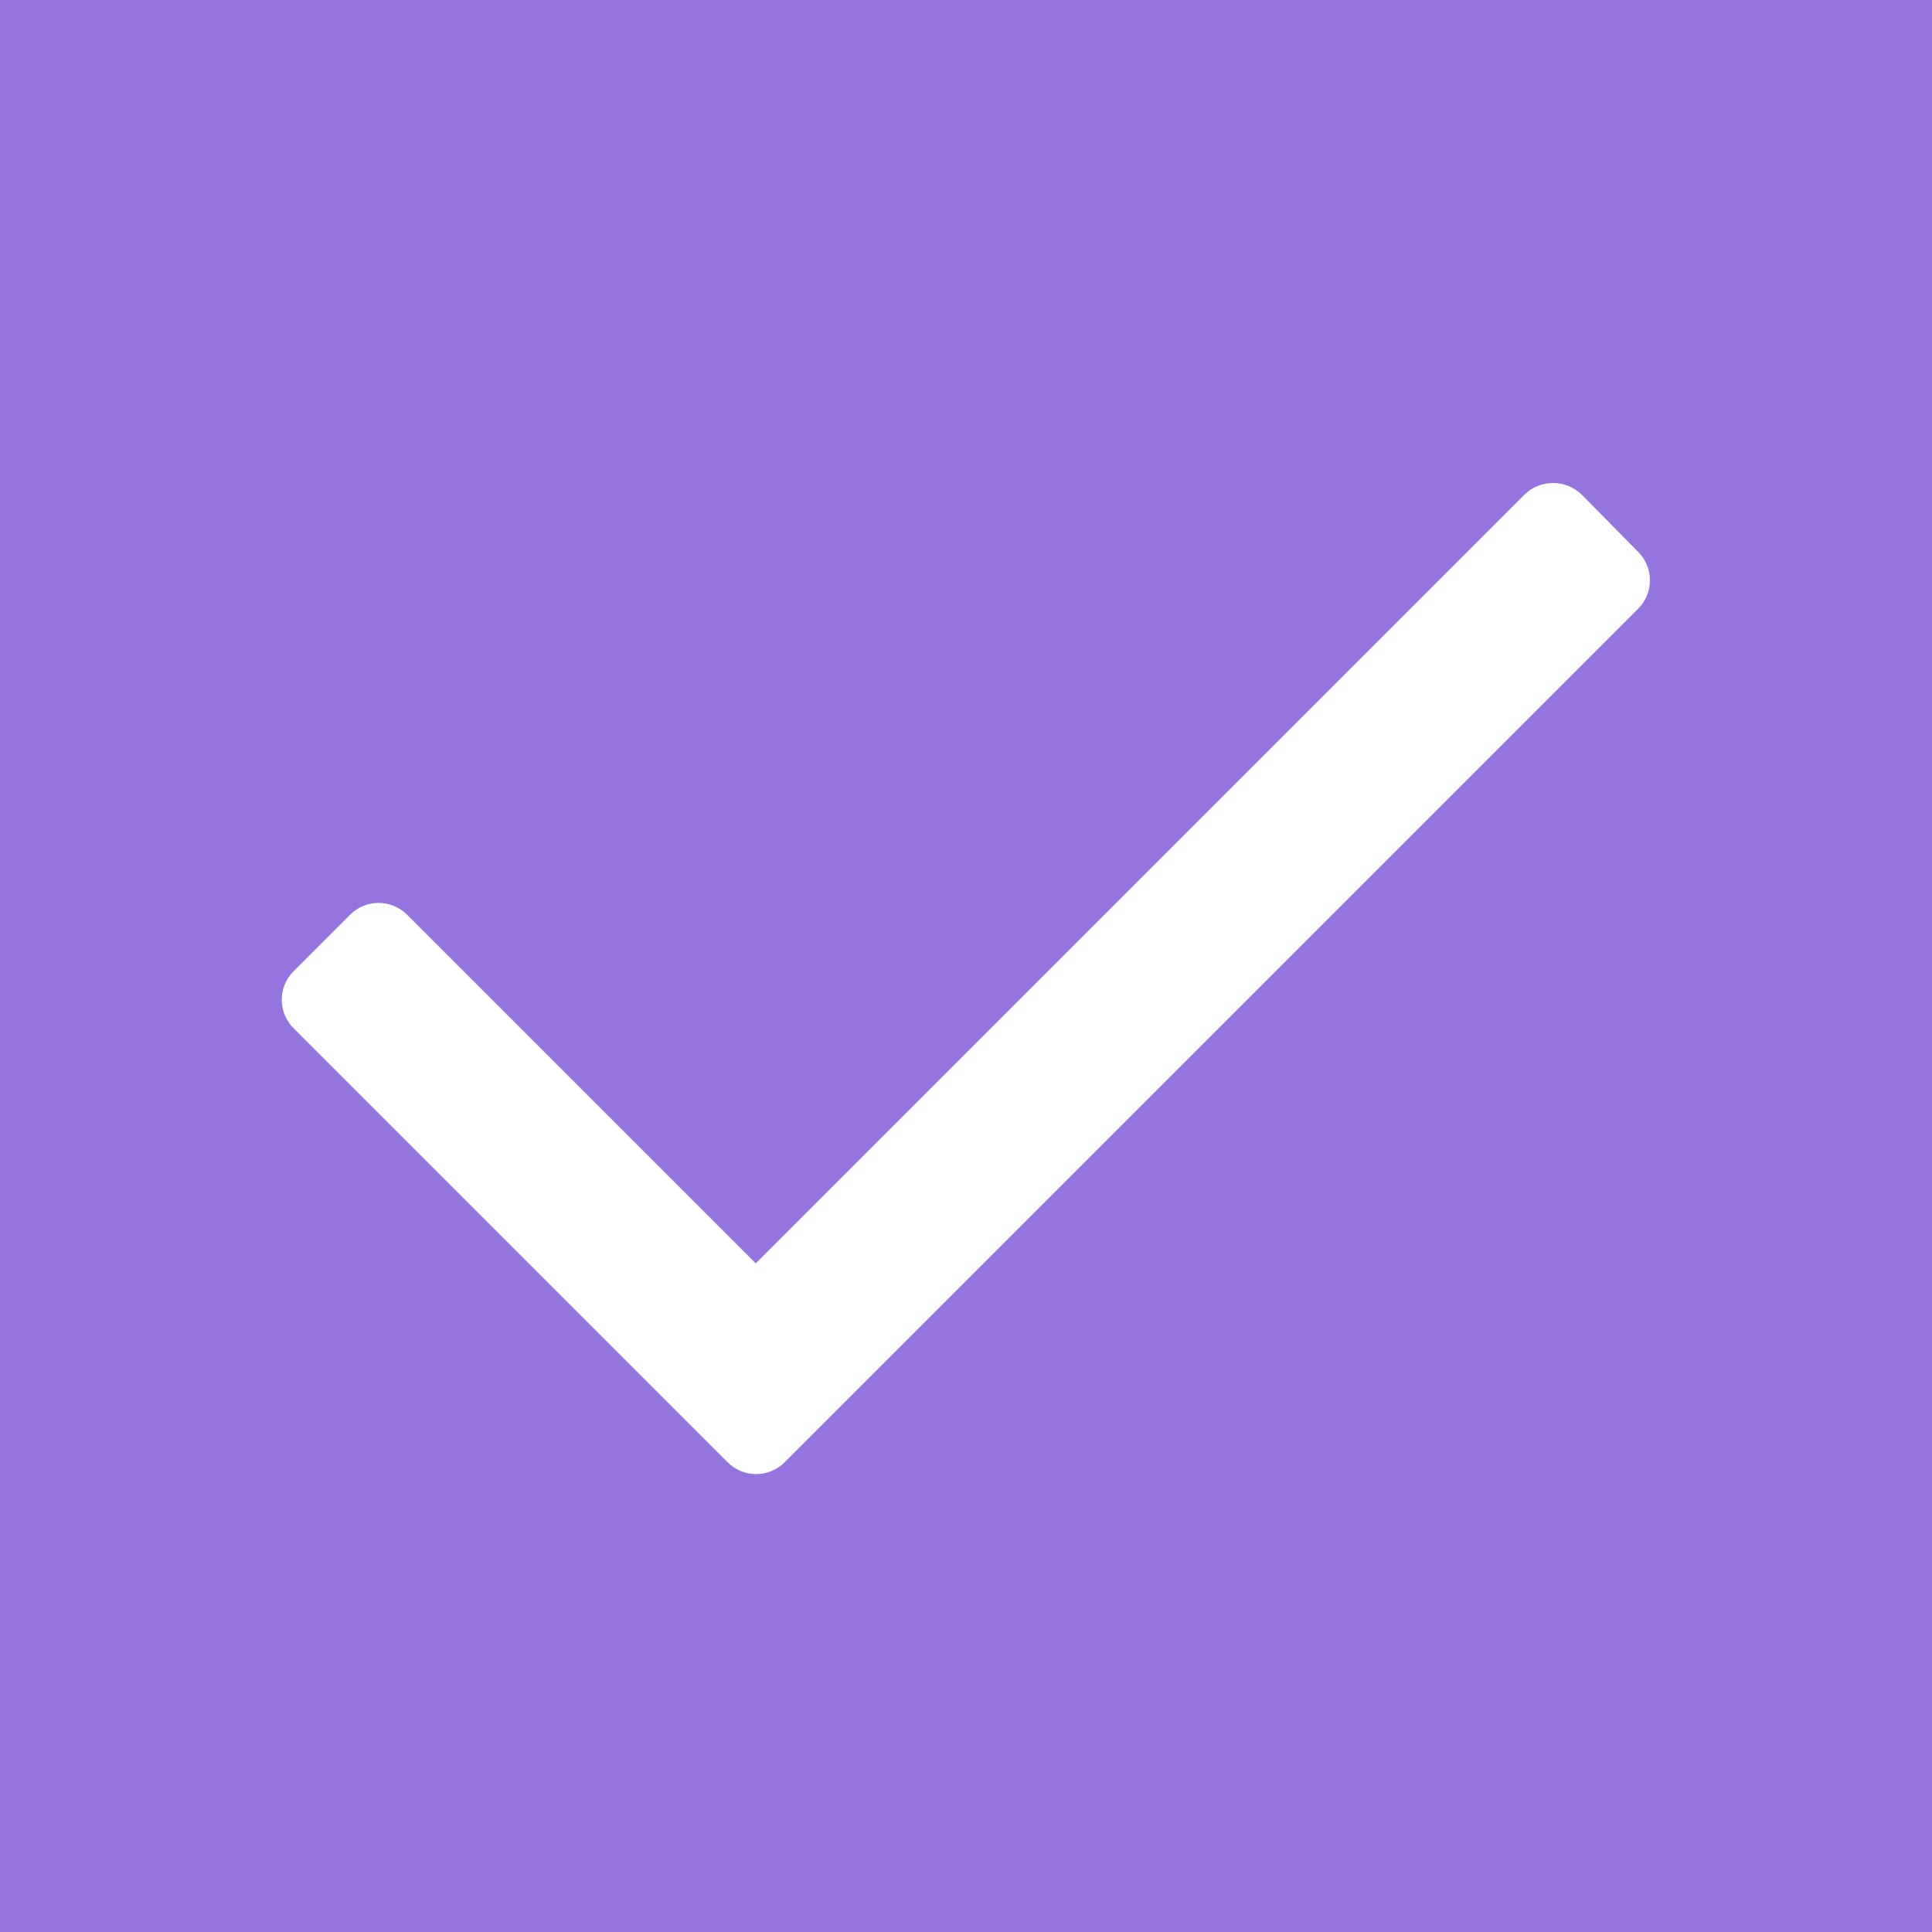
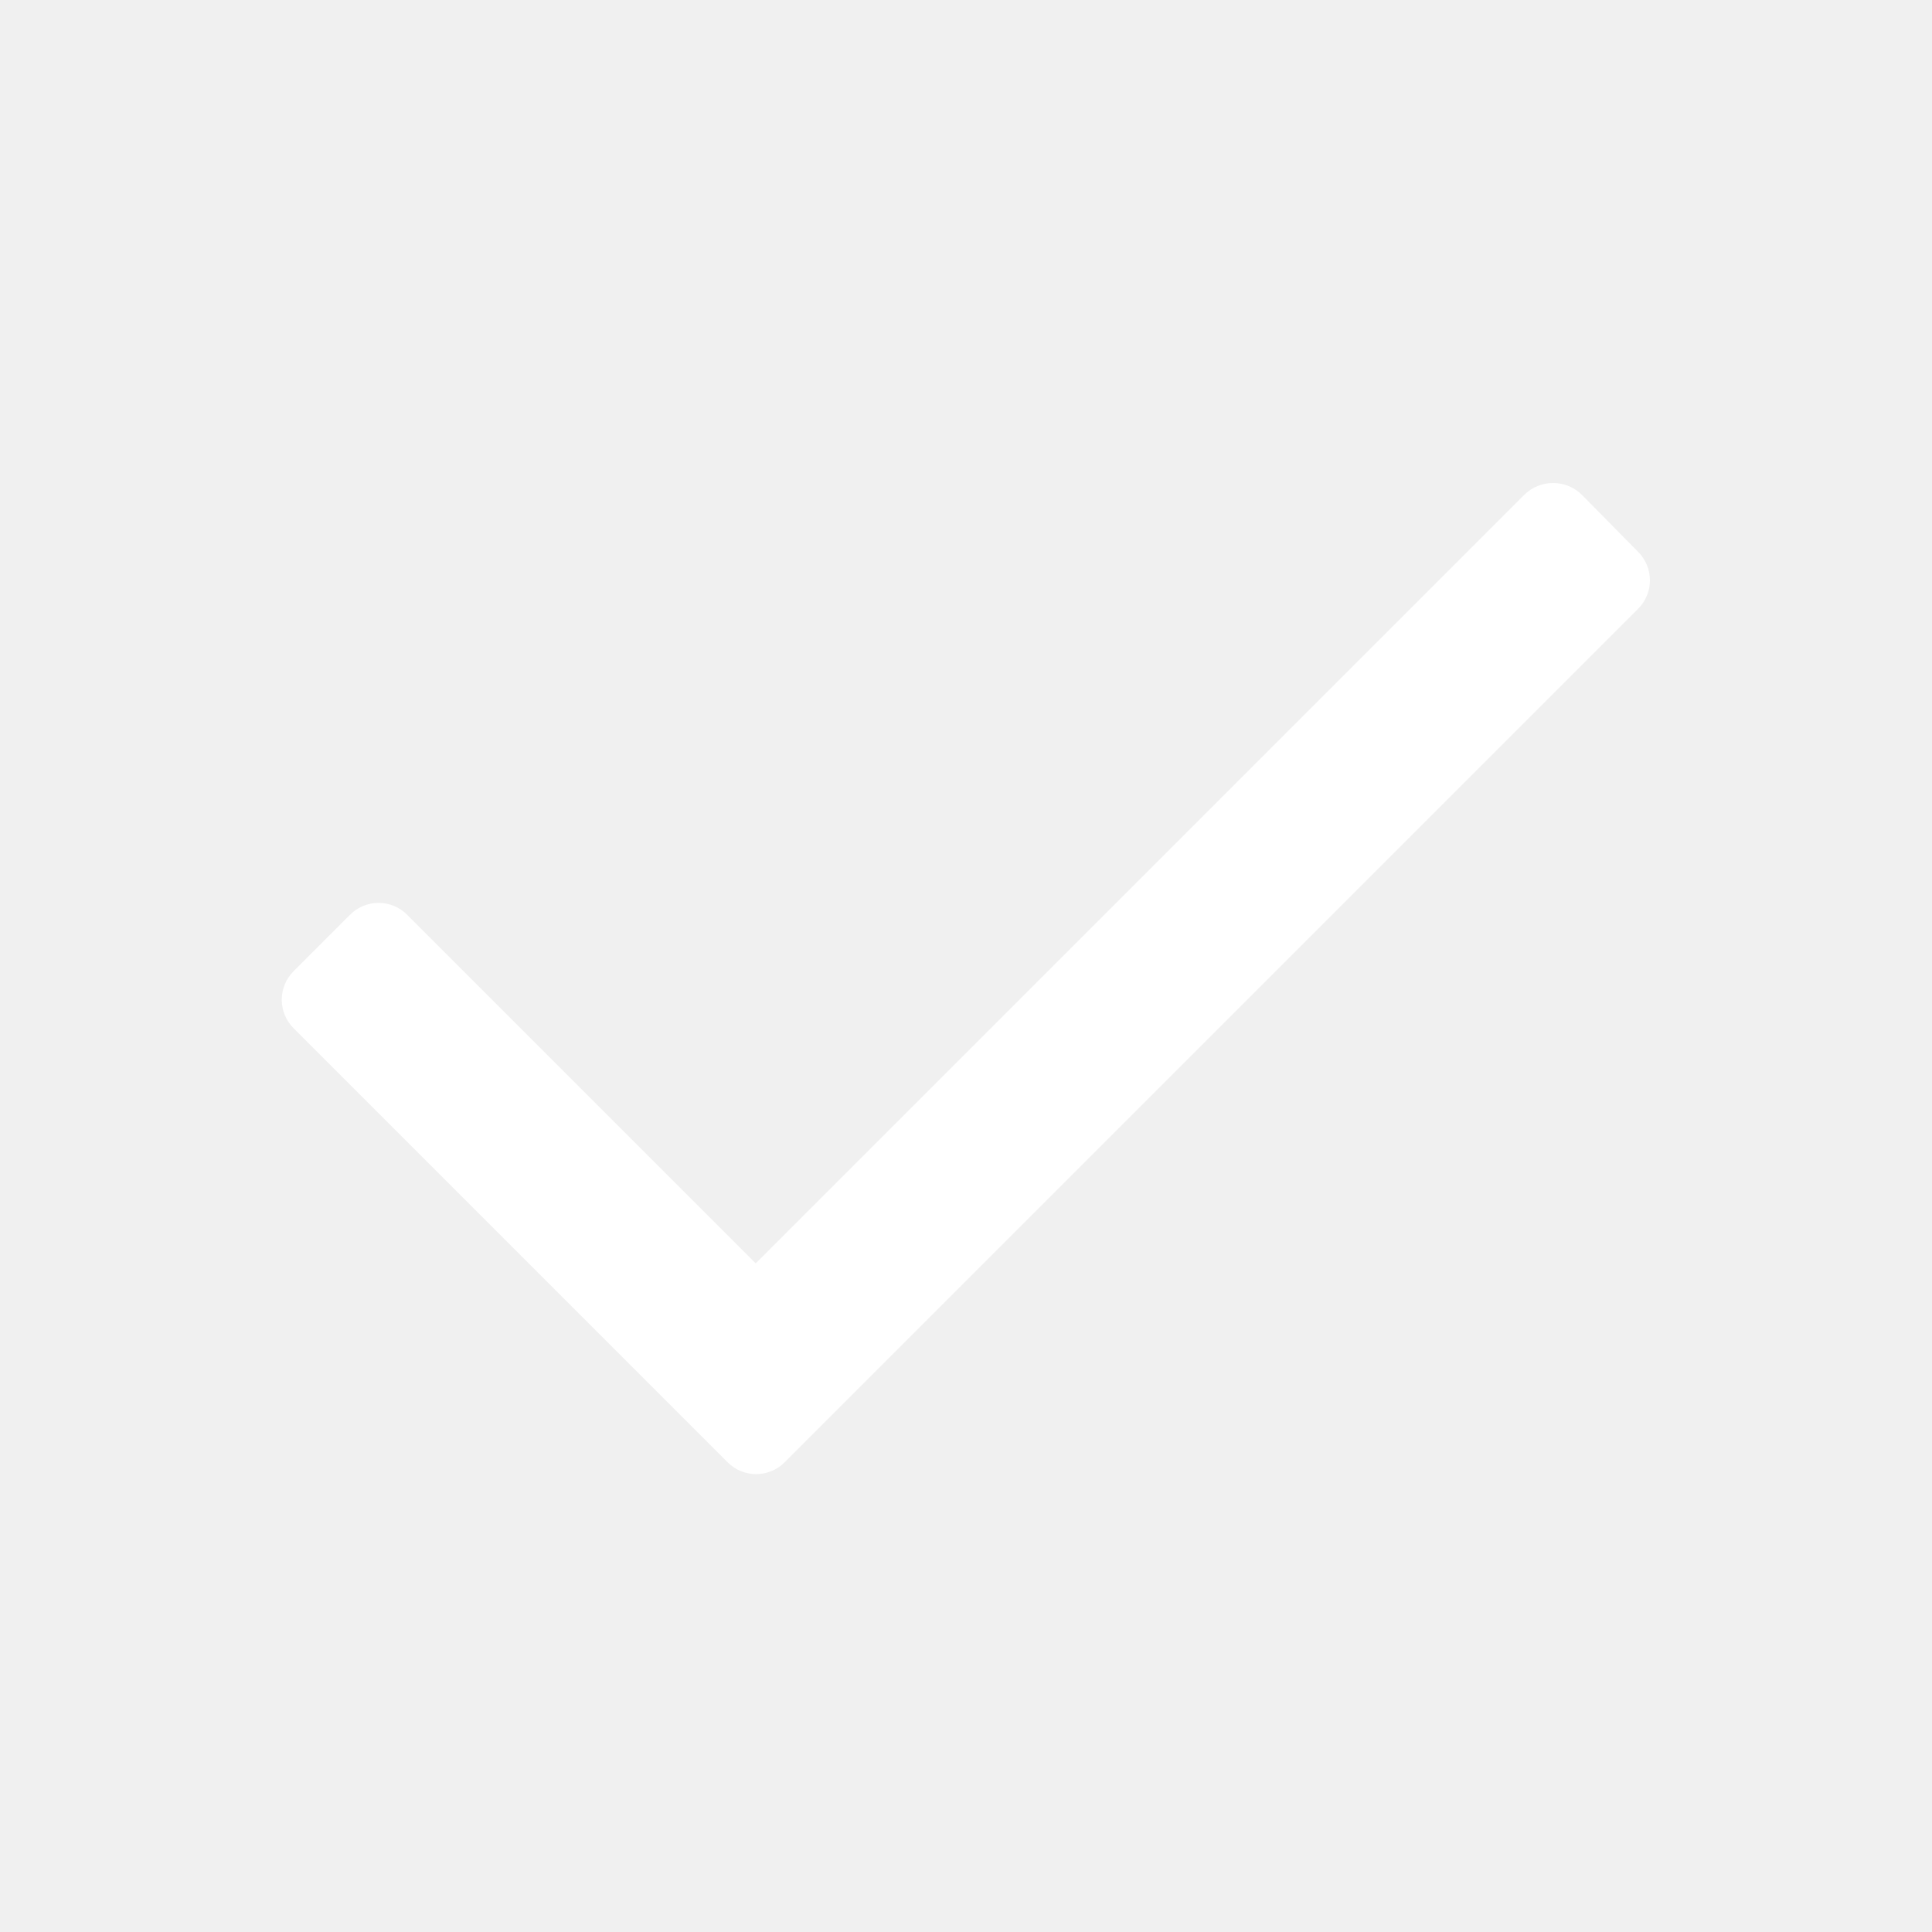
<svg xmlns="http://www.w3.org/2000/svg" width="24" height="24" viewBox="0 0 24 24" fill="none">
-   <rect width="24" height="24" fill="#494949" />
-   <g id="Web" clip-path="url(#clip0_0_1)">
-     <rect width="1440" height="6591" transform="translate(-544 -4209)" fill="white" />
-     <g id="Ellipse 1" filter="url(#filter0_f_0_1)">
-       <ellipse cx="742" cy="-327.5" rx="430" ry="399.5" fill="#C5ACFF" fill-opacity="0.35" />
-     </g>
-     <g id="Ellipse 2" filter="url(#filter1_f_0_1)">
-       <ellipse cx="-371" cy="105.5" rx="430" ry="399.5" fill="#63A1FF" fill-opacity="0.3" />
-     </g>
-     <g id="sections">
-       <g id="Pricing">
-         <g id="Pricing_2">
-           <g id="Content">
-             <g id="2 plan" filter="url(#filter2_d_0_1)">
-               <rect x="-32" y="-395" width="416" height="779" rx="24" fill="#9474DE" shape-rendering="crispEdges" />
-               <g id="List">
-                 <g id="List Item">
-                   <g id="Check">
-                     <path id="Vector" d="M20.348 7.564L9.748 18.164C9.654 18.259 9.526 18.312 9.393 18.312C9.26 18.312 9.132 18.259 9.038 18.164L3.648 12.774C3.553 12.68 3.5 12.552 3.5 12.419C3.5 12.286 3.553 12.158 3.648 12.064L4.348 11.364C4.442 11.269 4.57 11.216 4.703 11.216C4.836 11.216 4.964 11.269 5.058 11.364L9.388 15.694L18.938 6.144C19.136 5.952 19.45 5.952 19.648 6.144L20.348 6.854C20.443 6.948 20.496 7.076 20.496 7.209C20.496 7.342 20.443 7.47 20.348 7.564Z" fill="white" />
-                   </g>
-                 </g>
-               </g>
-             </g>
-           </g>
-         </g>
-       </g>
-     </g>
-   </g>
-   <defs>
-     <filter id="filter0_f_0_1" x="12" y="-1027" width="1460" height="1399" filterUnits="userSpaceOnUse" color-interpolation-filters="sRGB">
-       <feFlood flood-opacity="0" result="BackgroundImageFix" />
-       <feBlend mode="normal" in="SourceGraphic" in2="BackgroundImageFix" result="shape" />
-       <feGaussianBlur stdDeviation="150" result="effect1_foregroundBlur_0_1" />
-     </filter>
-     <filter id="filter1_f_0_1" x="-1101" y="-594" width="1460" height="1399" filterUnits="userSpaceOnUse" color-interpolation-filters="sRGB">
-       <feFlood flood-opacity="0" result="BackgroundImageFix" />
-       <feBlend mode="normal" in="SourceGraphic" in2="BackgroundImageFix" result="shape" />
-       <feGaussianBlur stdDeviation="150" result="effect1_foregroundBlur_0_1" />
-     </filter>
-     <filter id="filter2_d_0_1" x="-48" y="-407" width="448" height="811" filterUnits="userSpaceOnUse" color-interpolation-filters="sRGB">
-       <feFlood flood-opacity="0" result="BackgroundImageFix" />
-       <feColorMatrix in="SourceAlpha" type="matrix" values="0 0 0 0 0 0 0 0 0 0 0 0 0 0 0 0 0 0 127 0" result="hardAlpha" />
-       <feOffset dy="4" />
-       <feGaussianBlur stdDeviation="8" />
-       <feComposite in2="hardAlpha" operator="out" />
-       <feColorMatrix type="matrix" values="0 0 0 0 0.095 0 0 0 0 0.266 0 0 0 0 0.875 0 0 0 0.3 0" />
-       <feBlend mode="normal" in2="BackgroundImageFix" result="effect1_dropShadow_0_1" />
-       <feBlend mode="normal" in="SourceGraphic" in2="effect1_dropShadow_0_1" result="shape" />
-     </filter>
-     <clipPath id="clip0_0_1">
-       <rect width="1440" height="6591" fill="white" transform="translate(-544 -4209)" />
-     </clipPath>
-   </defs>
+   <path d="M20.348 7.564L9.748 18.164C9.654 18.259 9.526 18.312 9.393 18.312C9.26 18.312 9.132 18.259 9.038 18.164L3.648 12.774C3.553 12.68 3.5 12.552 3.5 12.419C3.5 12.286 3.553 12.158 3.648 12.064L4.348 11.364C4.442 11.269 4.57 11.216 4.703 11.216C4.836 11.216 4.964 11.269 5.058 11.364L9.388 15.694L18.938 6.144C19.136 5.952 19.45 5.952 19.648 6.144L20.348 6.854C20.443 6.948 20.496 7.076 20.496 7.209C20.496 7.342 20.443 7.47 20.348 7.564Z" fill="white" />
</svg>
